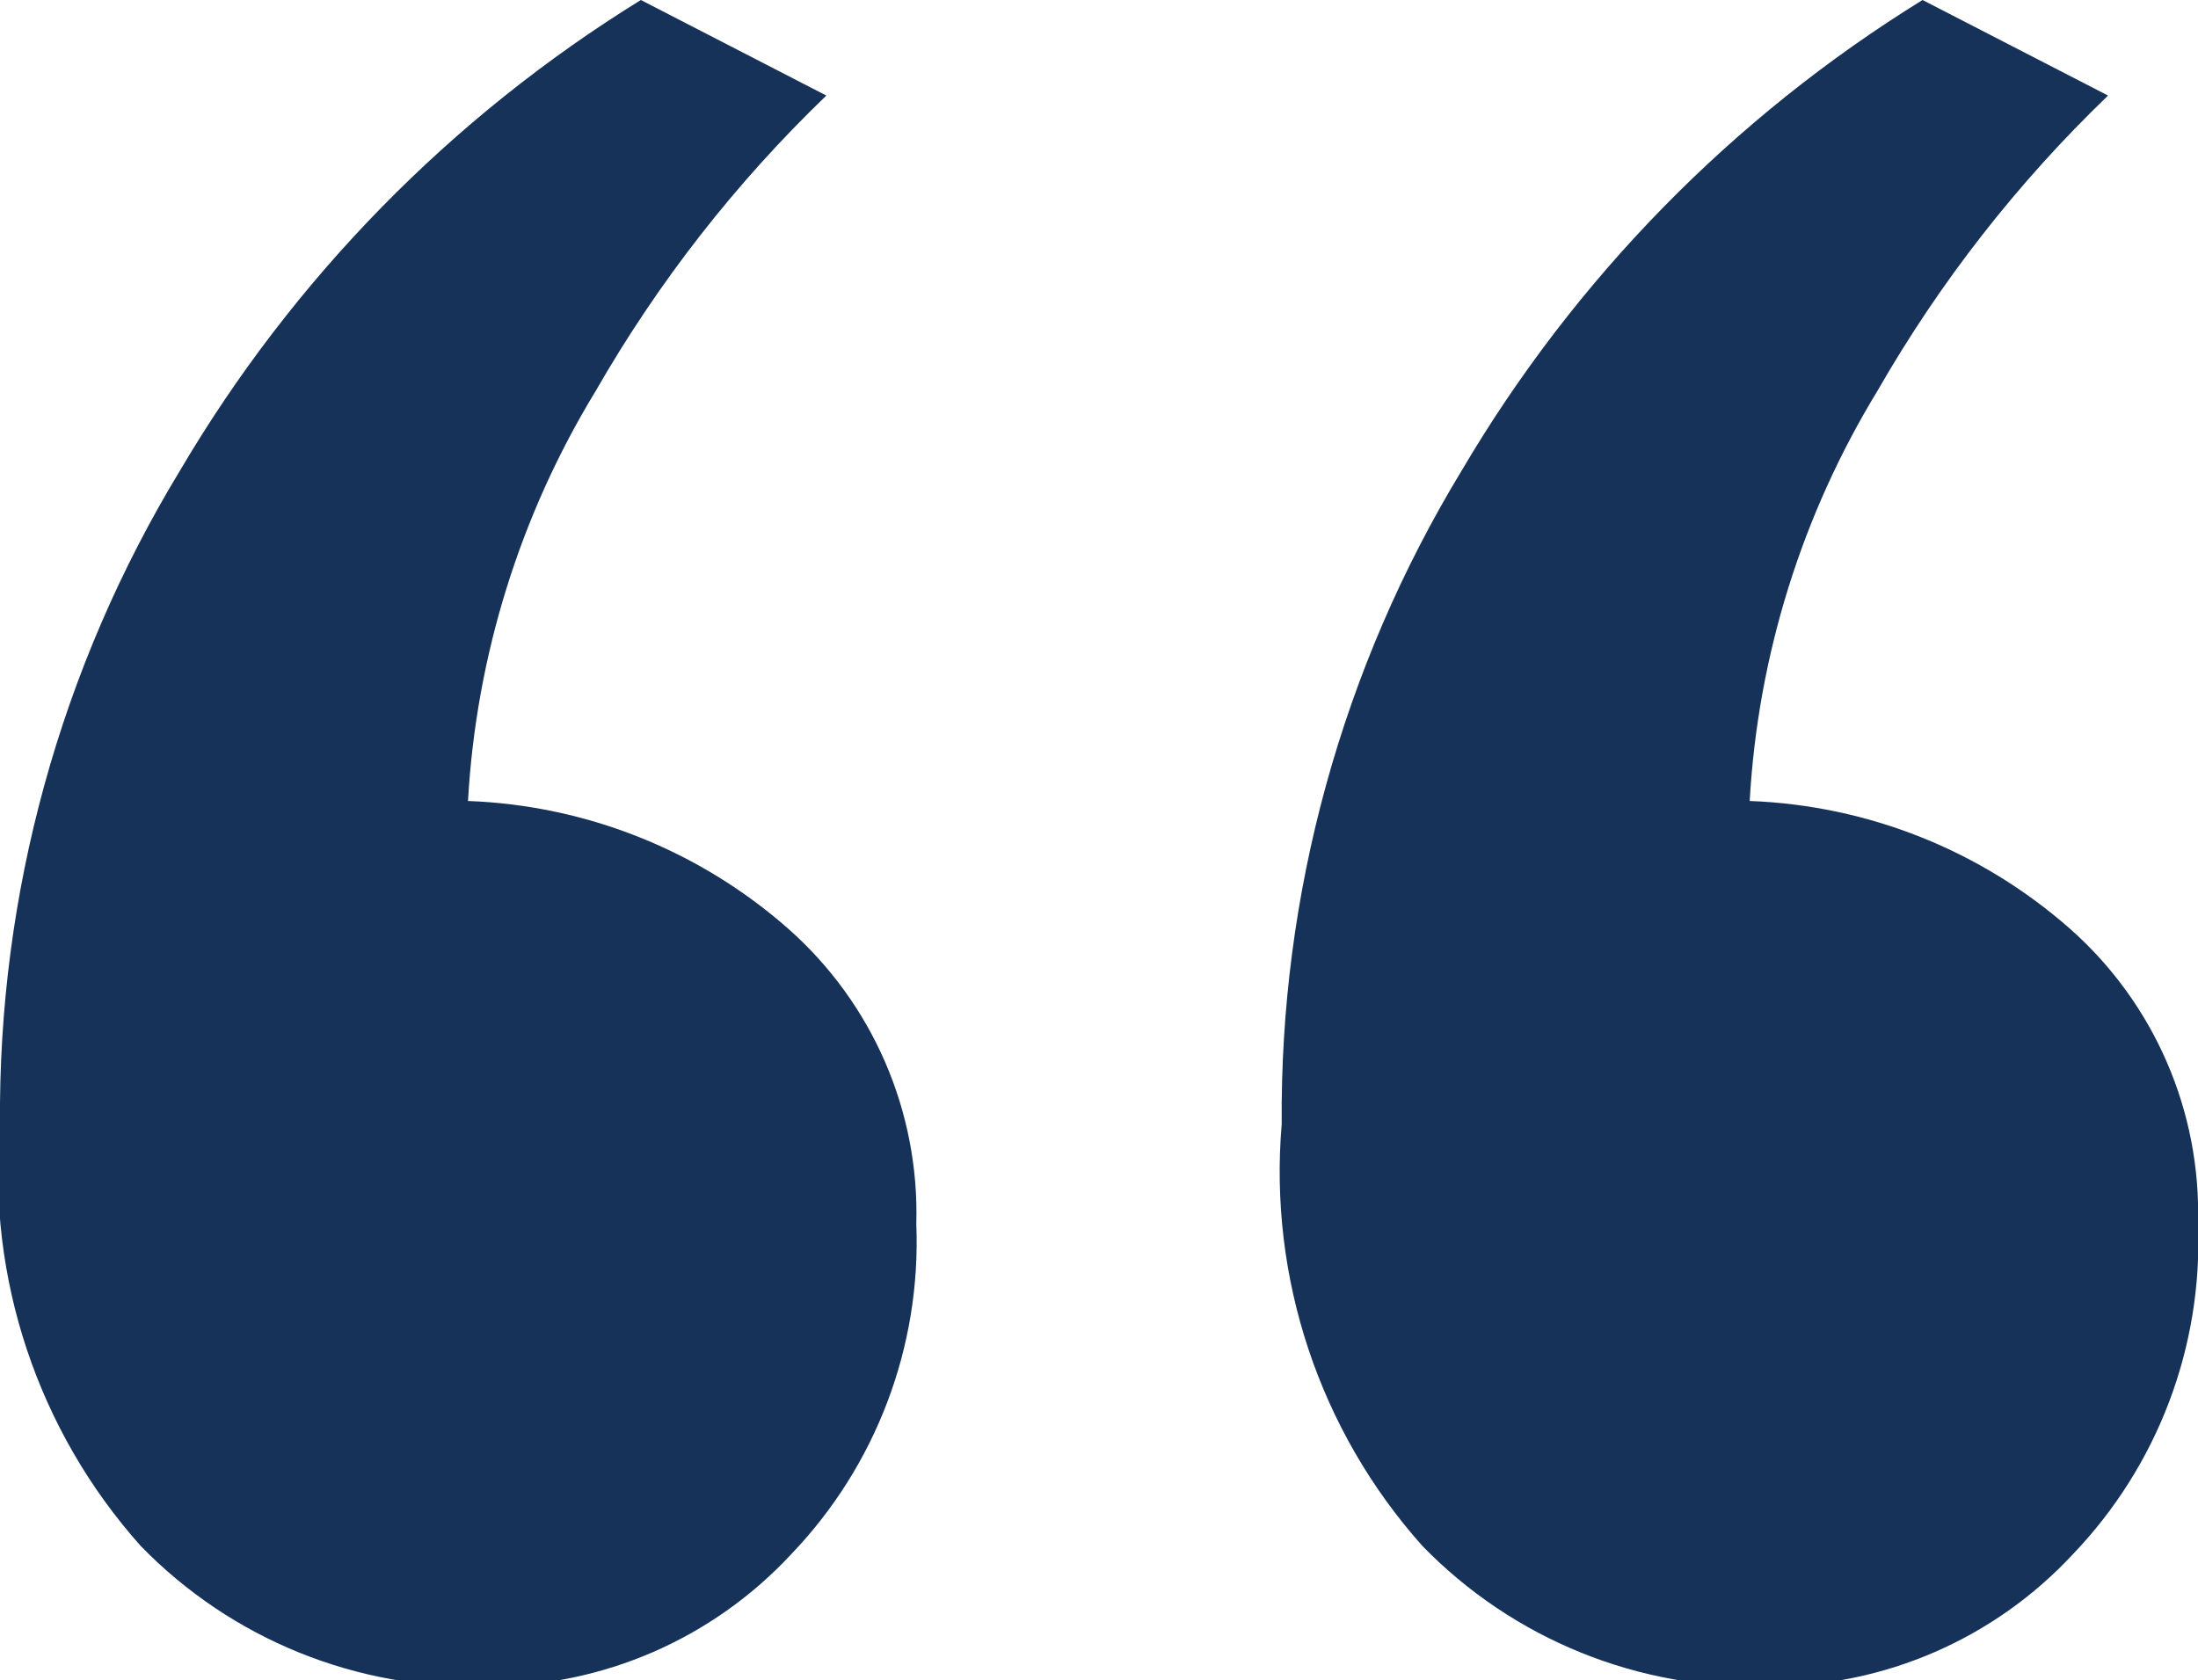
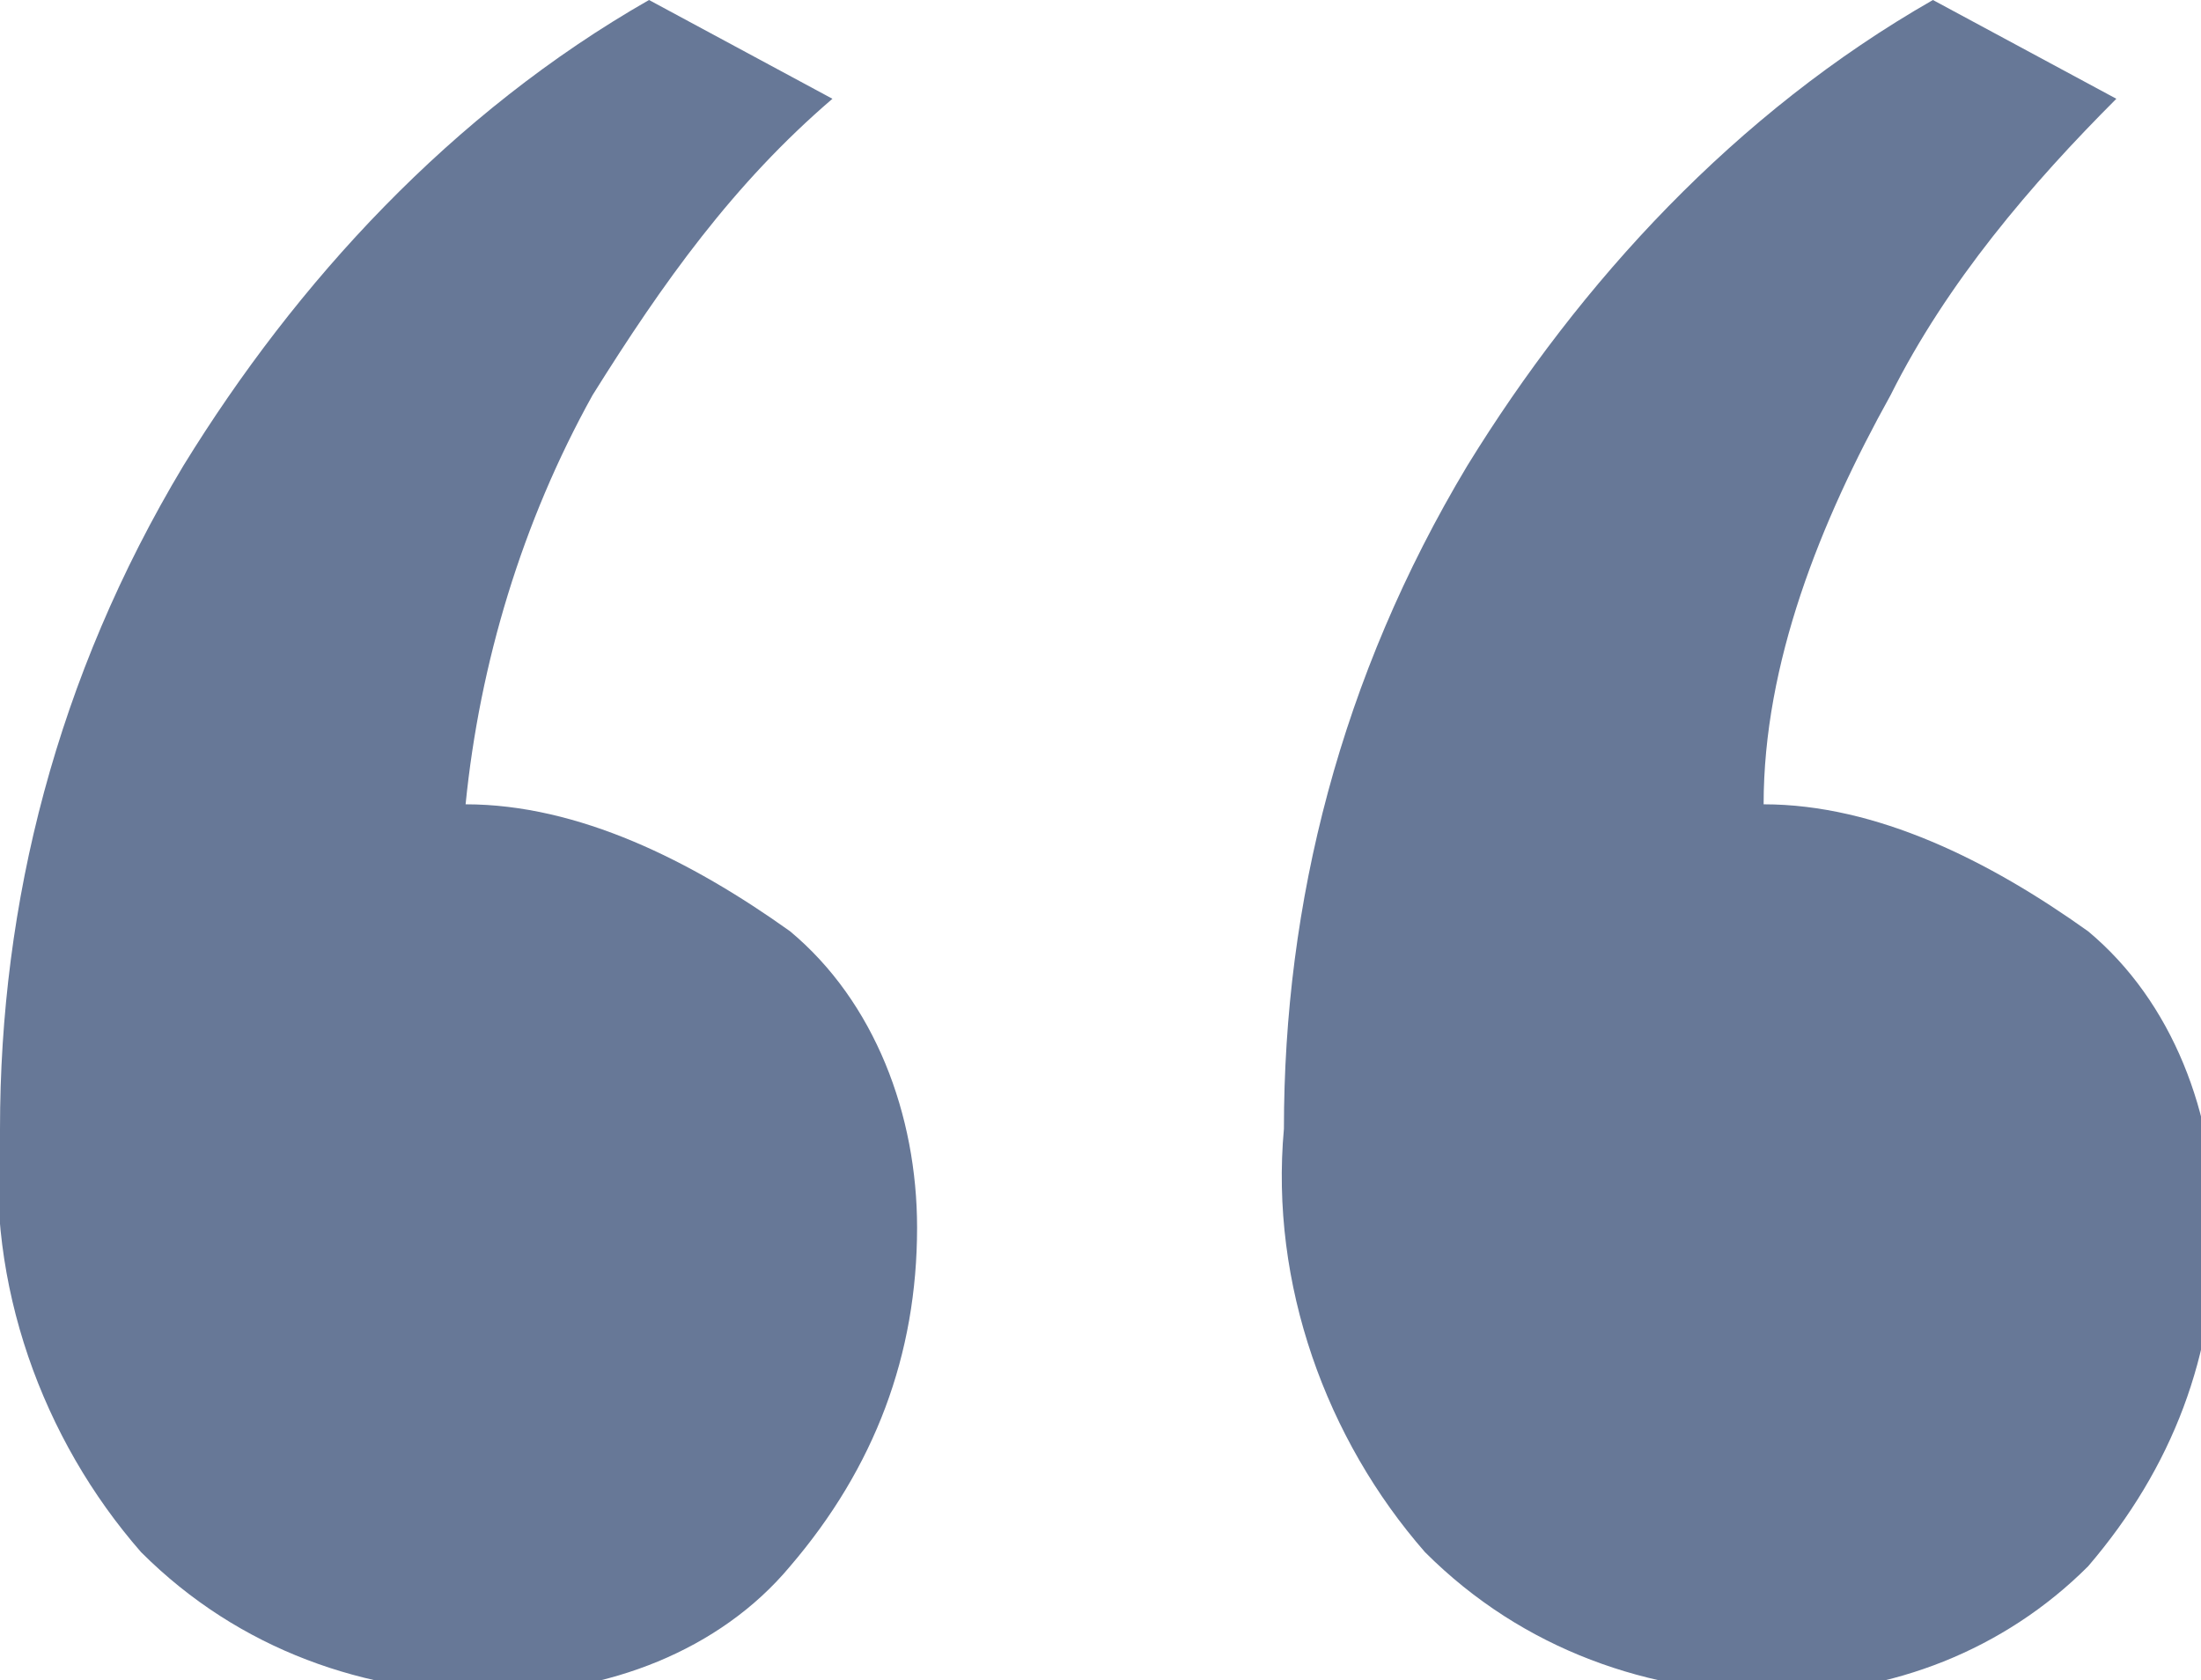
- <svg xmlns="http://www.w3.org/2000/svg" id="Layer_1" data-name="Layer 1" viewBox="0 0 15.64 11.95">
-   <defs>
-     <style>.cls-1{fill:#163258}</style>
-   </defs>
-   <path class="cls-1" d="M3.47 12A3.3 3.3 0 0 1 1 11a4 4 0 0 1-1-3 8.82 8.82 0 0 1 1.28-4.65A9.75 9.75 0 0 1 4.56 0l1.32.68a9.41 9.41 0 0 0-1.64 2.1 6.29 6.29 0 0 0-.91 2.92 3.65 3.65 0 0 1 2.28.91 2.7 2.7 0 0 1 .91 2.1 3.21 3.21 0 0 1-.89 2.35 2.94 2.94 0 0 1-2.16.94zm9.12 0a3.3 3.3 0 0 1-2.47-1 4 4 0 0 1-1-3 8.82 8.82 0 0 1 1.28-4.65A9.75 9.75 0 0 1 13.68 0L15 .68a9.41 9.41 0 0 0-1.64 2.1 6.29 6.29 0 0 0-.91 2.92 3.65 3.65 0 0 1 2.28.91 2.7 2.7 0 0 1 .91 2.1 3.21 3.21 0 0 1-.89 2.35 2.94 2.94 0 0 1-2.16.94z" />
+ <svg xmlns="http://www.w3.org/2000/svg" id="Layer_1" viewBox="0 0 15.6 11.9">
+   <style>.st0{fill:#677897}</style>
+   <path class="st0" d="M3.5 12c-.9 0-1.8-.3-2.5-1-.7-.8-1.1-1.9-1-3 0-1.6.4-3.2 1.3-4.7C2.1 2 3.2.8 4.6 0l1.3.7c-.7.6-1.2 1.3-1.7 2.1-.5.9-.8 1.9-.9 2.9.8 0 1.6.4 2.3.9.6.5.9 1.3.9 2.1 0 .9-.3 1.7-.9 2.4-.5.6-1.3.9-2.1.9zm9.1 0c-.9 0-1.8-.3-2.5-1-.7-.8-1.1-1.9-1-3 0-1.6.4-3.2 1.3-4.7C11.2 2 12.3.8 13.7 0l1.3.7c-.6.6-1.2 1.3-1.6 2.1-.5.9-.9 1.9-.9 2.9.8 0 1.6.4 2.3.9.6.5.9 1.3.9 2.1 0 .9-.3 1.7-.9 2.4-.6.6-1.4.9-2.2.9z" />
</svg>
